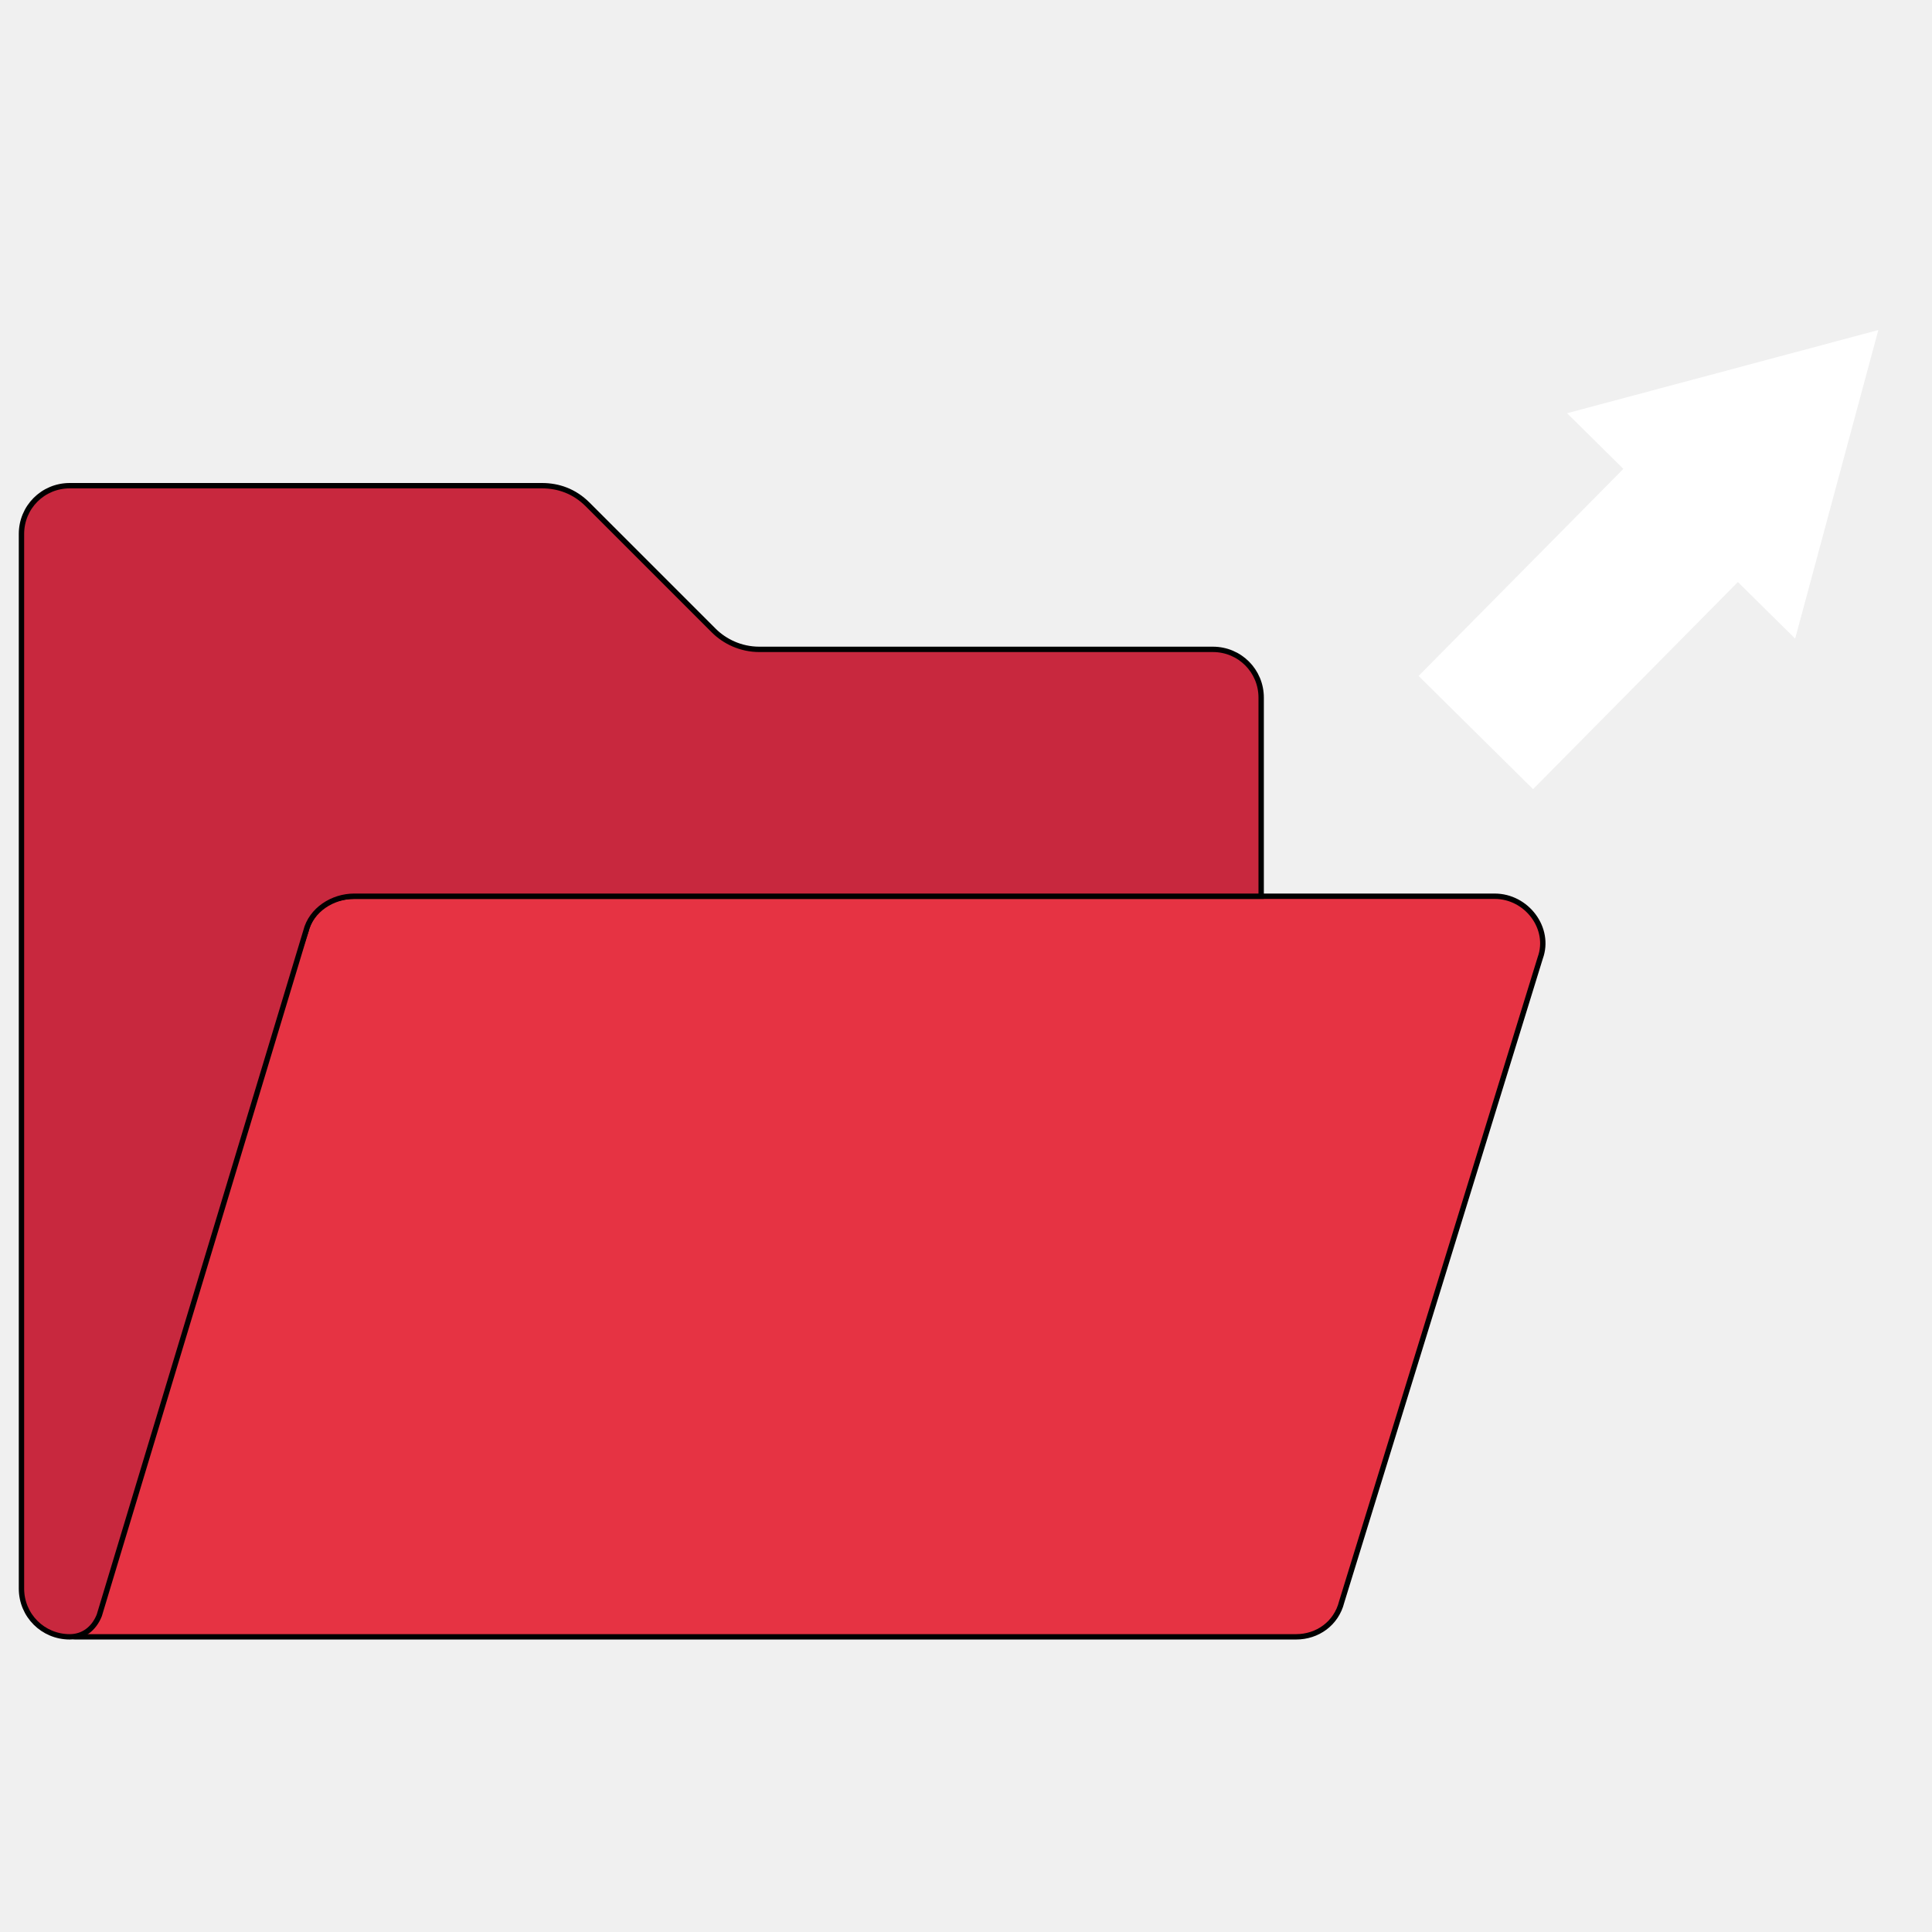
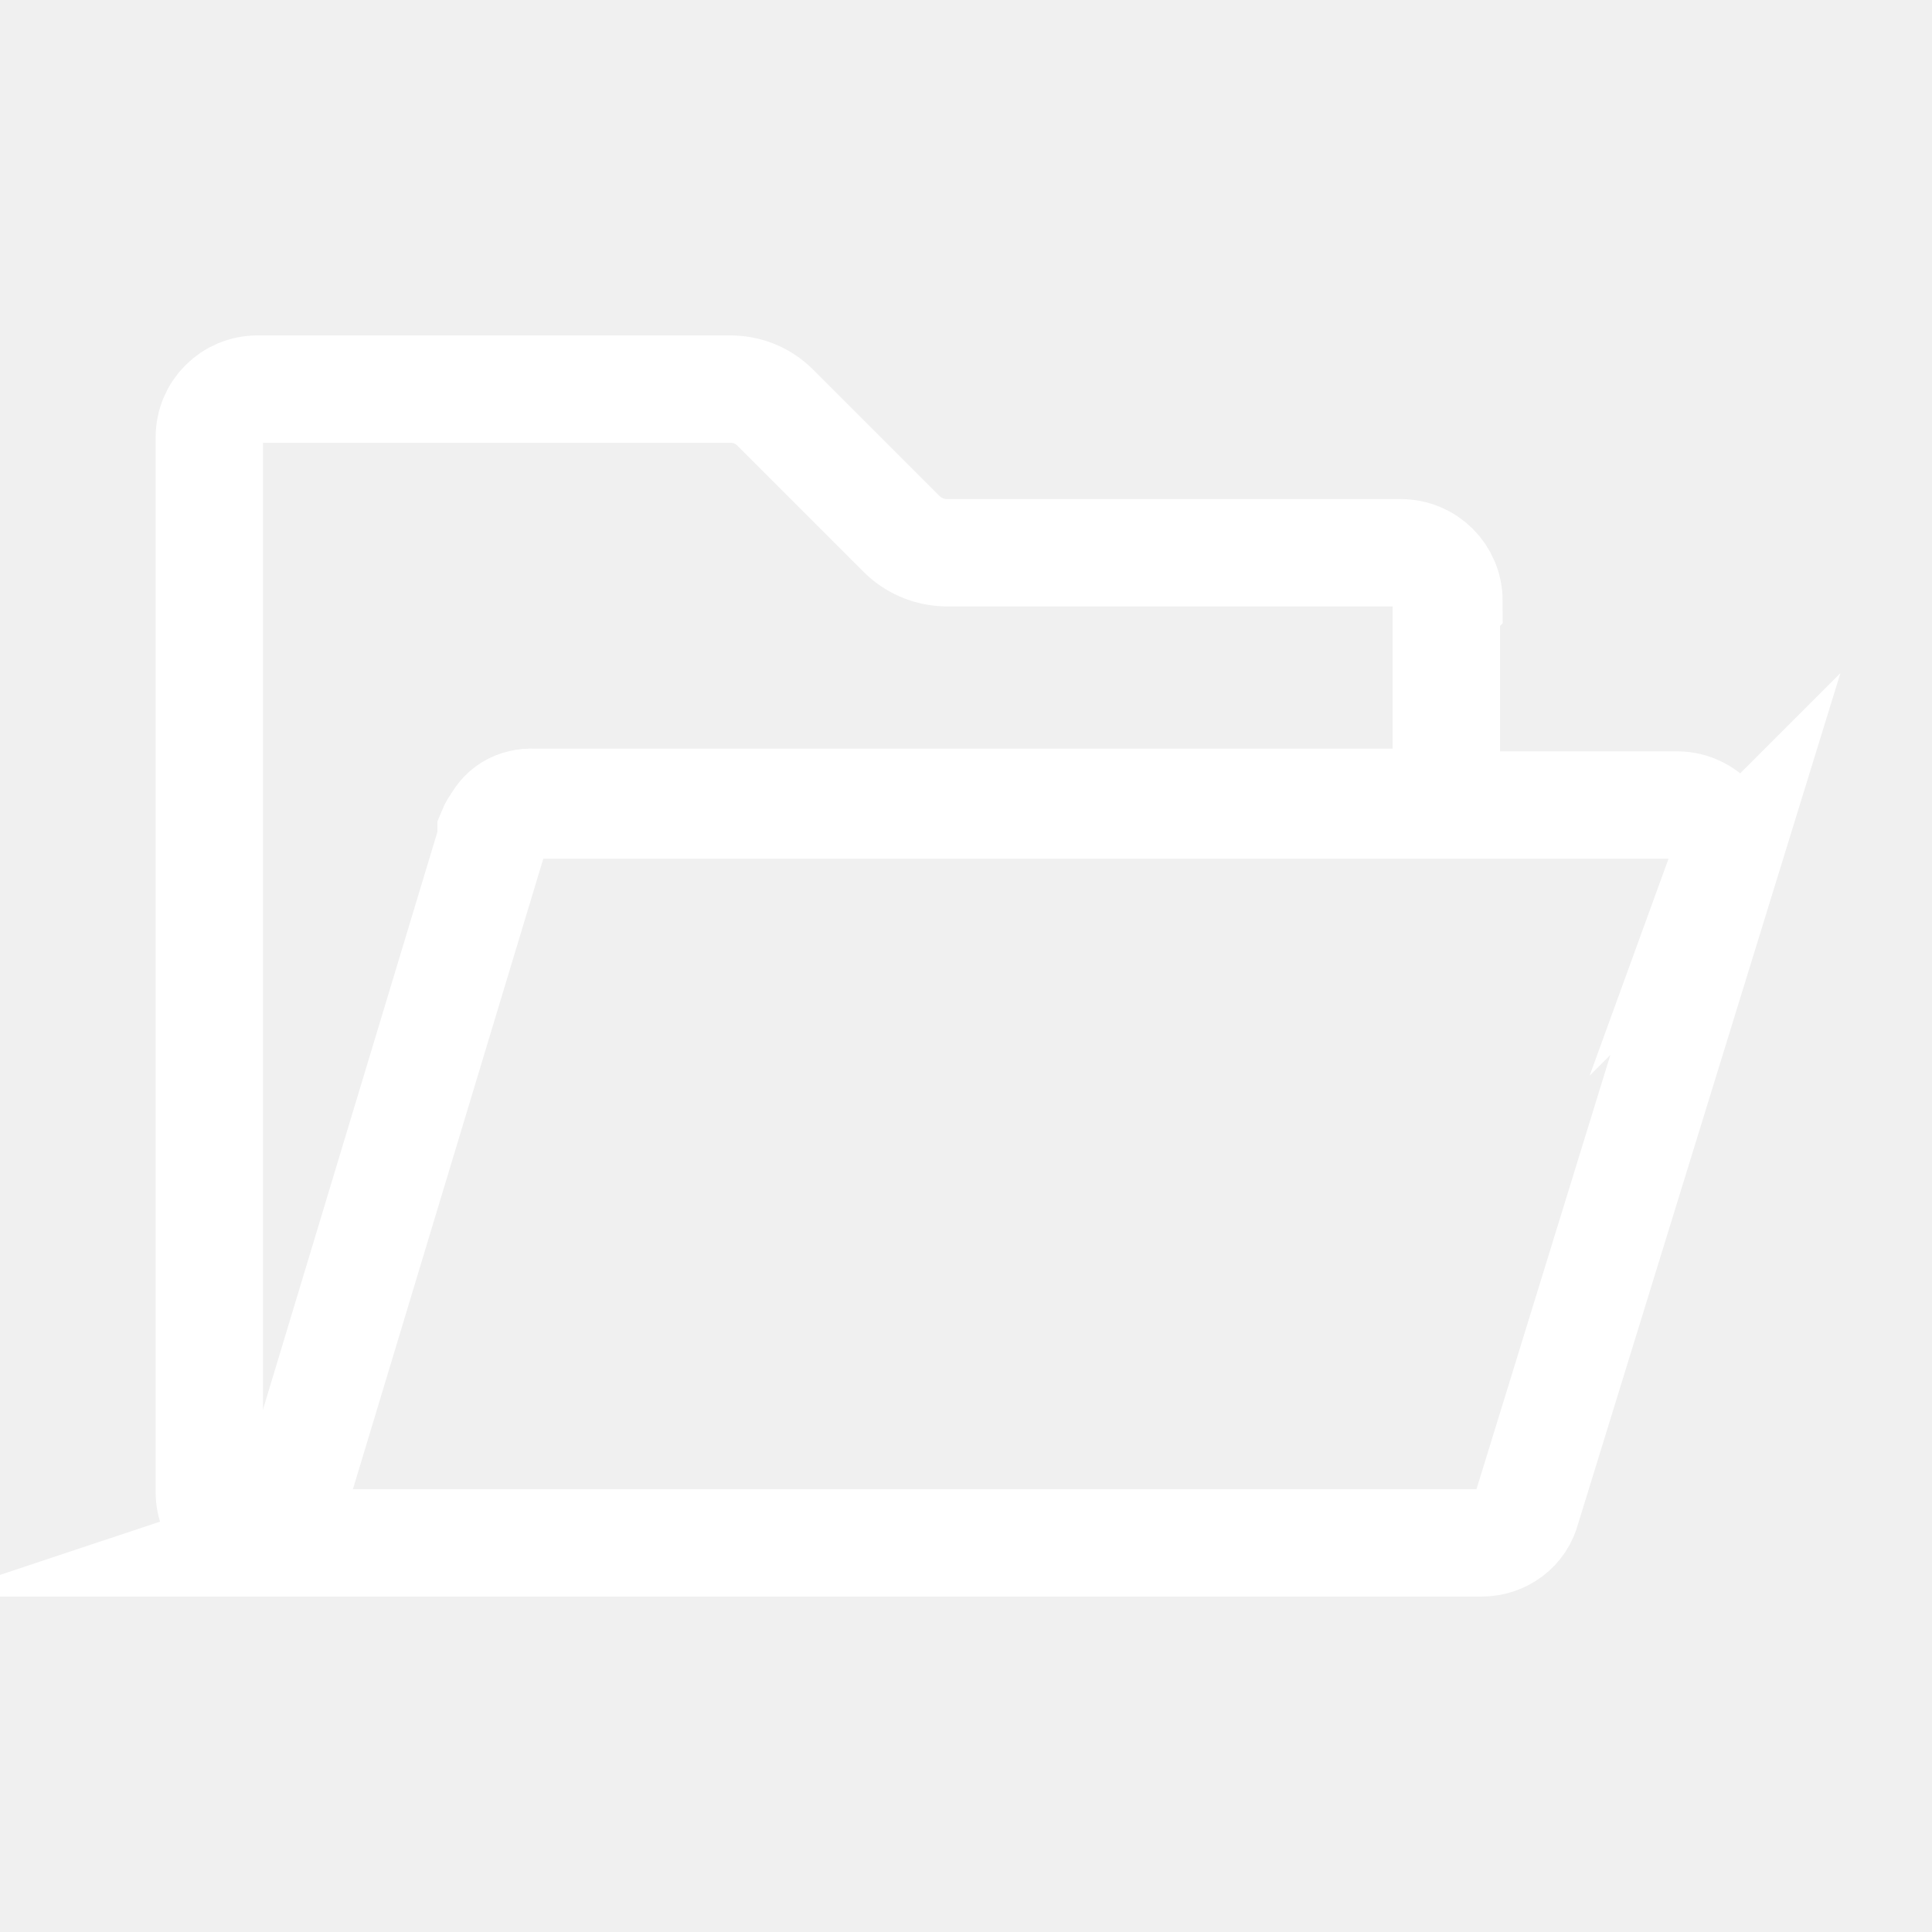
<svg xmlns="http://www.w3.org/2000/svg" id="Layer_1" data-name="Layer 1" version="1.1" viewBox="0 0 72 72">
  <defs>
    <style>
      .cls-1 {
-         fill: #c8283e;
-       }
- 
-       .cls-1, .cls-2, .cls-3 {
-         stroke-miterlimit: 10;
-       }
- 
-       .cls-1, .cls-3 {
-         stroke: #000;
-         stroke-width: .2px;
-       }
- 
-       .cls-2 {
        fill: none;
        stroke: #fff;
-         stroke-width: 6px;
-       }
- 
-       .cls-4 {
-         fill: #fff;
-         stroke-width: 0px;
-       }
- 
-       .cls-3 {
-         fill: #e63343;
+         stroke-miterlimit: 10;
+         stroke-width: 4px;
      }
    </style>
  </defs>
-   <g>
-     <line class="cls-2" x1="55" y1="27.3" x2="63.9" y2="18.3" />
-     <polygon class="cls-4" points="66.9 23.8 70 12.3 58.4 15.4 66.9 23.8" />
-   </g>
-   <g>
-     <path class="cls-3" d="M57.4,35.7l-7.4,24c-.2.8-.9,1.3-1.7,1.3H2.8c0,0-.2,0-.1-.2l8.7-26.1c.2-.8.9-1.3,1.8-1.3h42.5c1.2,0,2.1,1.2,1.7,2.3h0Z" />
-     <path class="cls-1" d="M47,26v7.4H13.2c-.8,0-1.6.5-1.8,1.3l-7.7,25.5c-.2.5-.6.8-1.1.8h0c-1,0-1.8-.8-1.8-1.8V19.9c0-1,.8-1.8,1.8-1.8h17.6c.6,0,1.2.2,1.7.7l4.7,4.7c.4.4,1,.7,1.7.7h16.9c1,0,1.8.8,1.8,1.8h0Z" />
-   </g>
+   <path class="cls-1" d="M64.3,32.2l-7.4,24c-.2.8-.9,1.3-1.7,1.3H10s0,0-.1,0c.3-.1.5-.4.7-.7l7.7-25.5c0-.1,0-.2,0-.3.2-.5.8-.9,1.4-1,0,0,.2,0,.3,0h42.5c1.2,0,2.1,1.2,1.7,2.3Z" />
+   <path class="cls-1" d="M53.9,22.5v7.4H20.1c0,0-.2,0-.3,0-.7,0-1.2.4-1.4,1,0,0,0,.2,0,.3l-7.7,25.5c-.1.3-.4.6-.7.7-.1,0-.3,0-.4,0-1,0-1.8-.8-1.8-1.8V16.3c0-1,.8-1.8,1.8-1.8h17.6c.6,0,1.2.2,1.7.7l4.7,4.7c.4.4,1,.7,1.7.7h16.9c1,0,1.8.8,1.8,1.8Z" />
+   <path class="cls-1" d="M19.8,29.9c-.6,0-1.1.5-1.4,1,.2-.5.8-.9,1.4-1Z" />
</svg>
